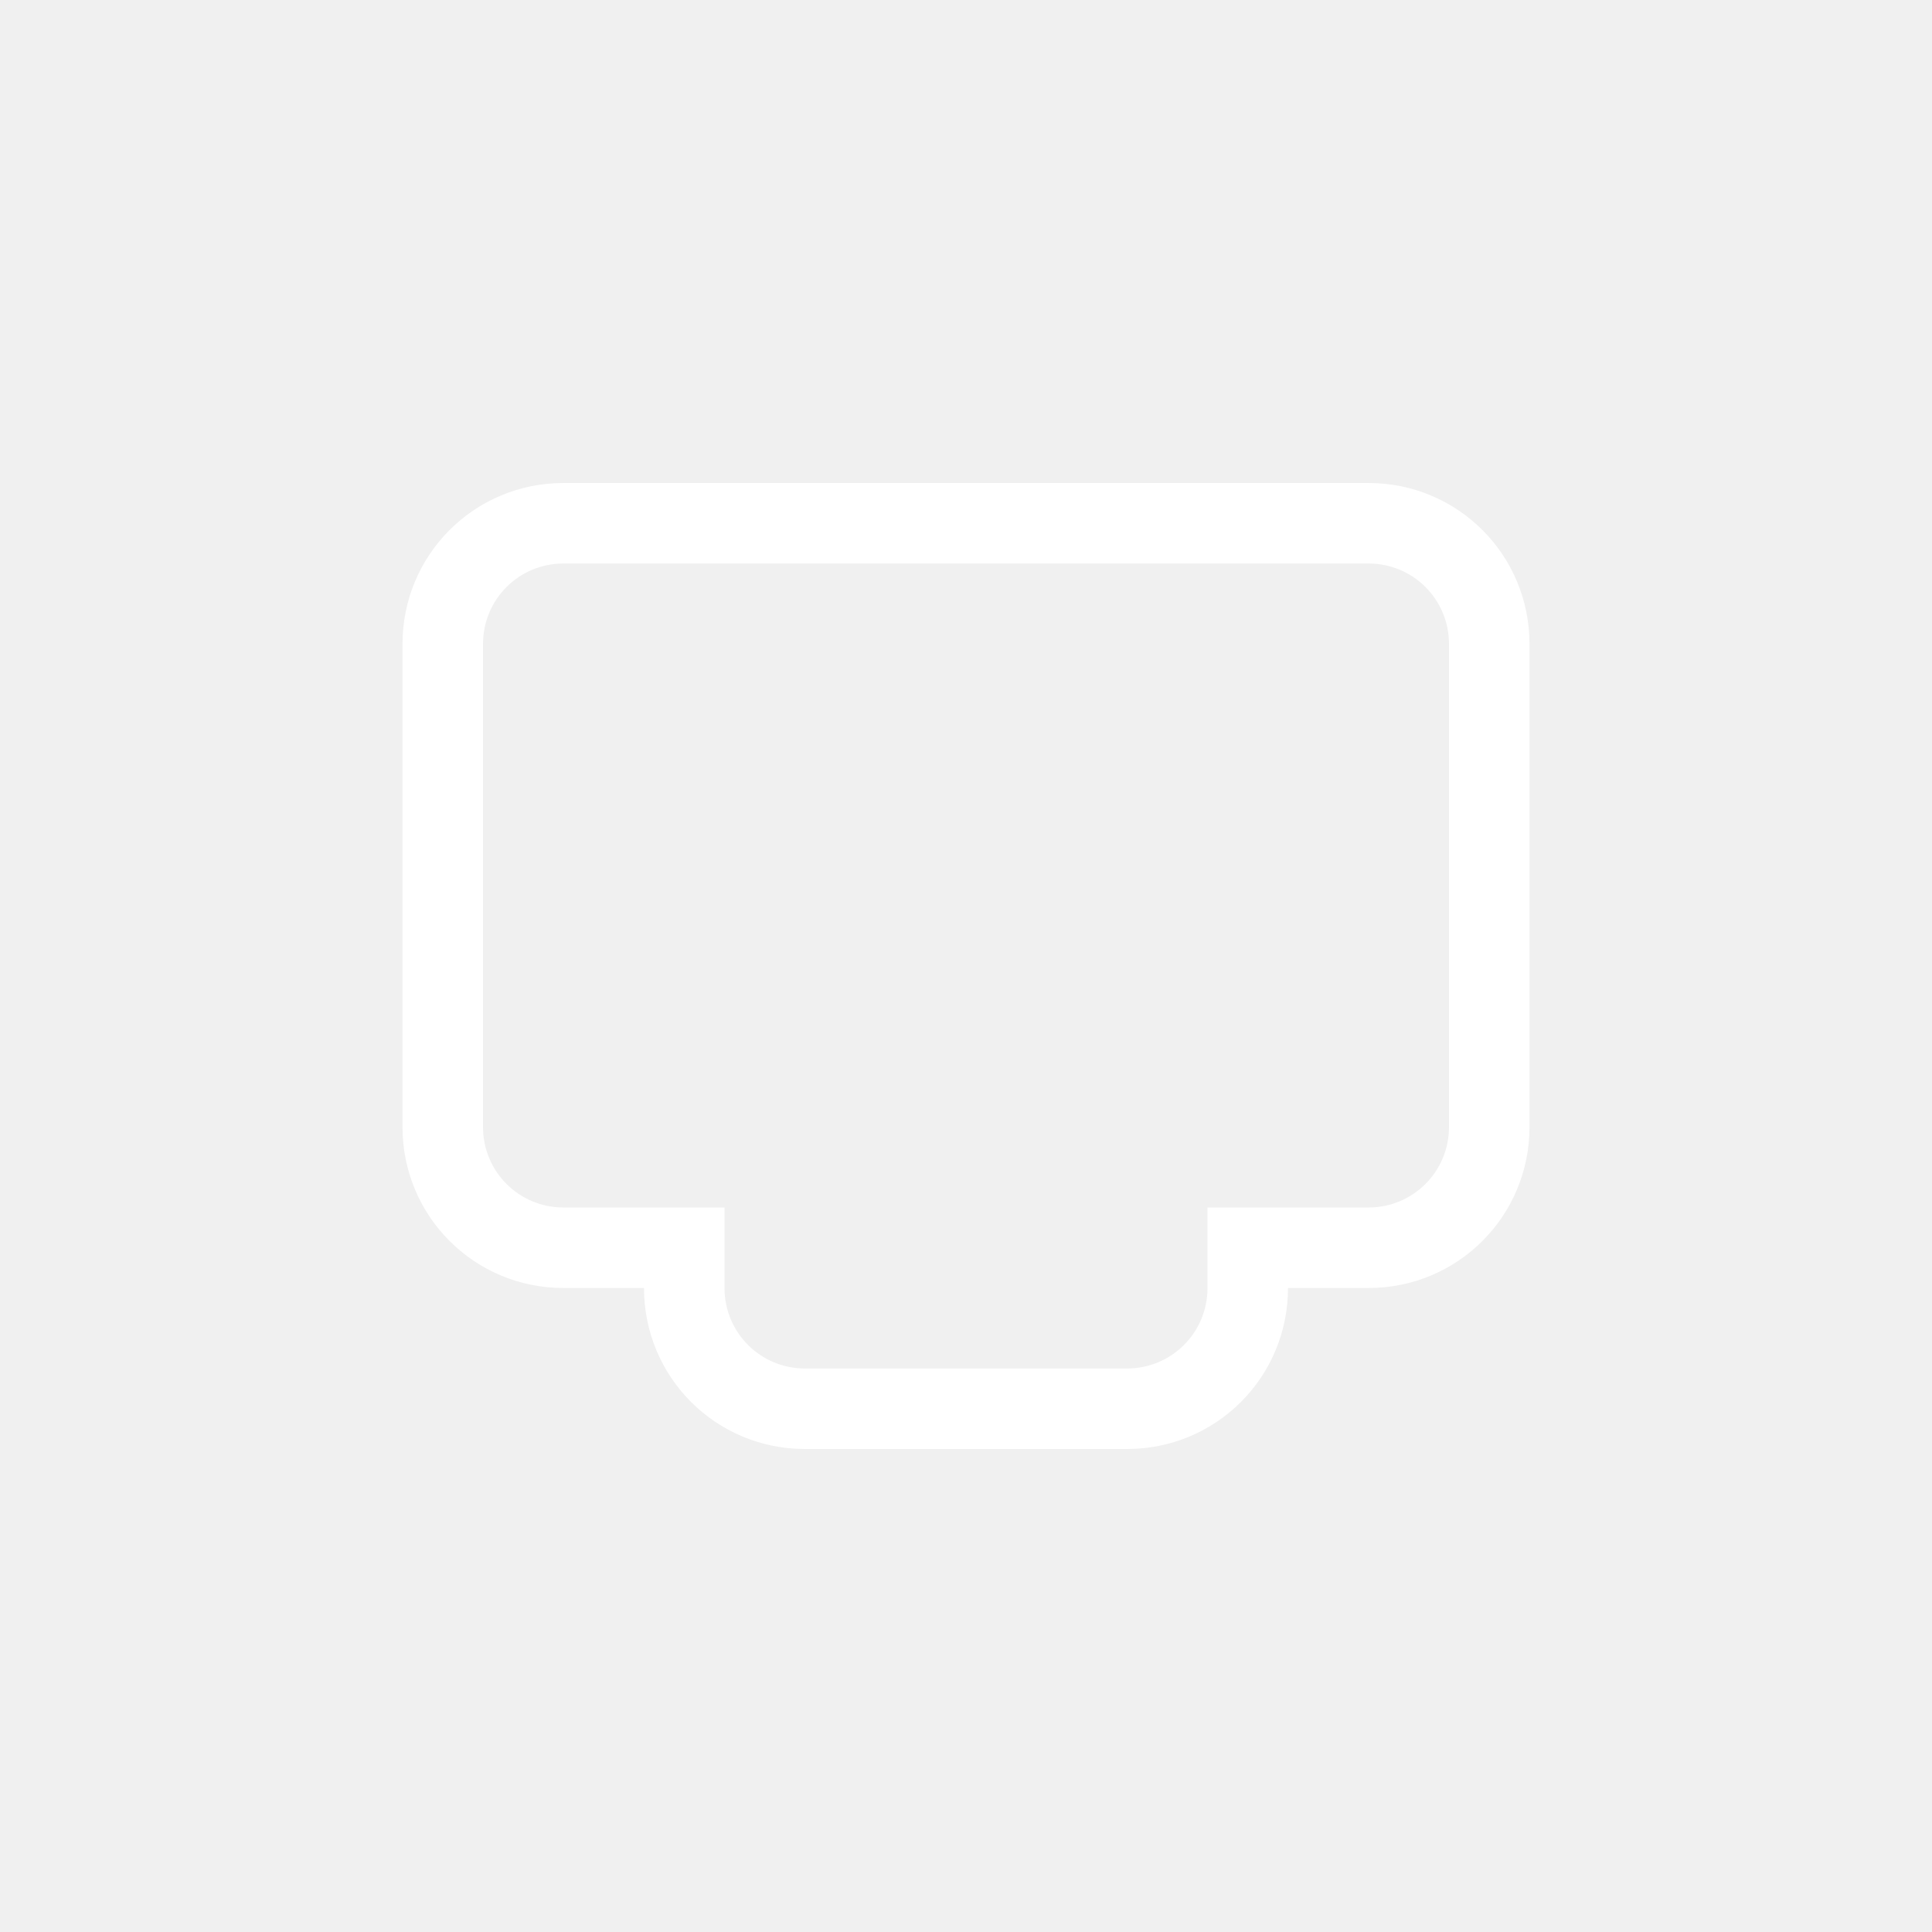
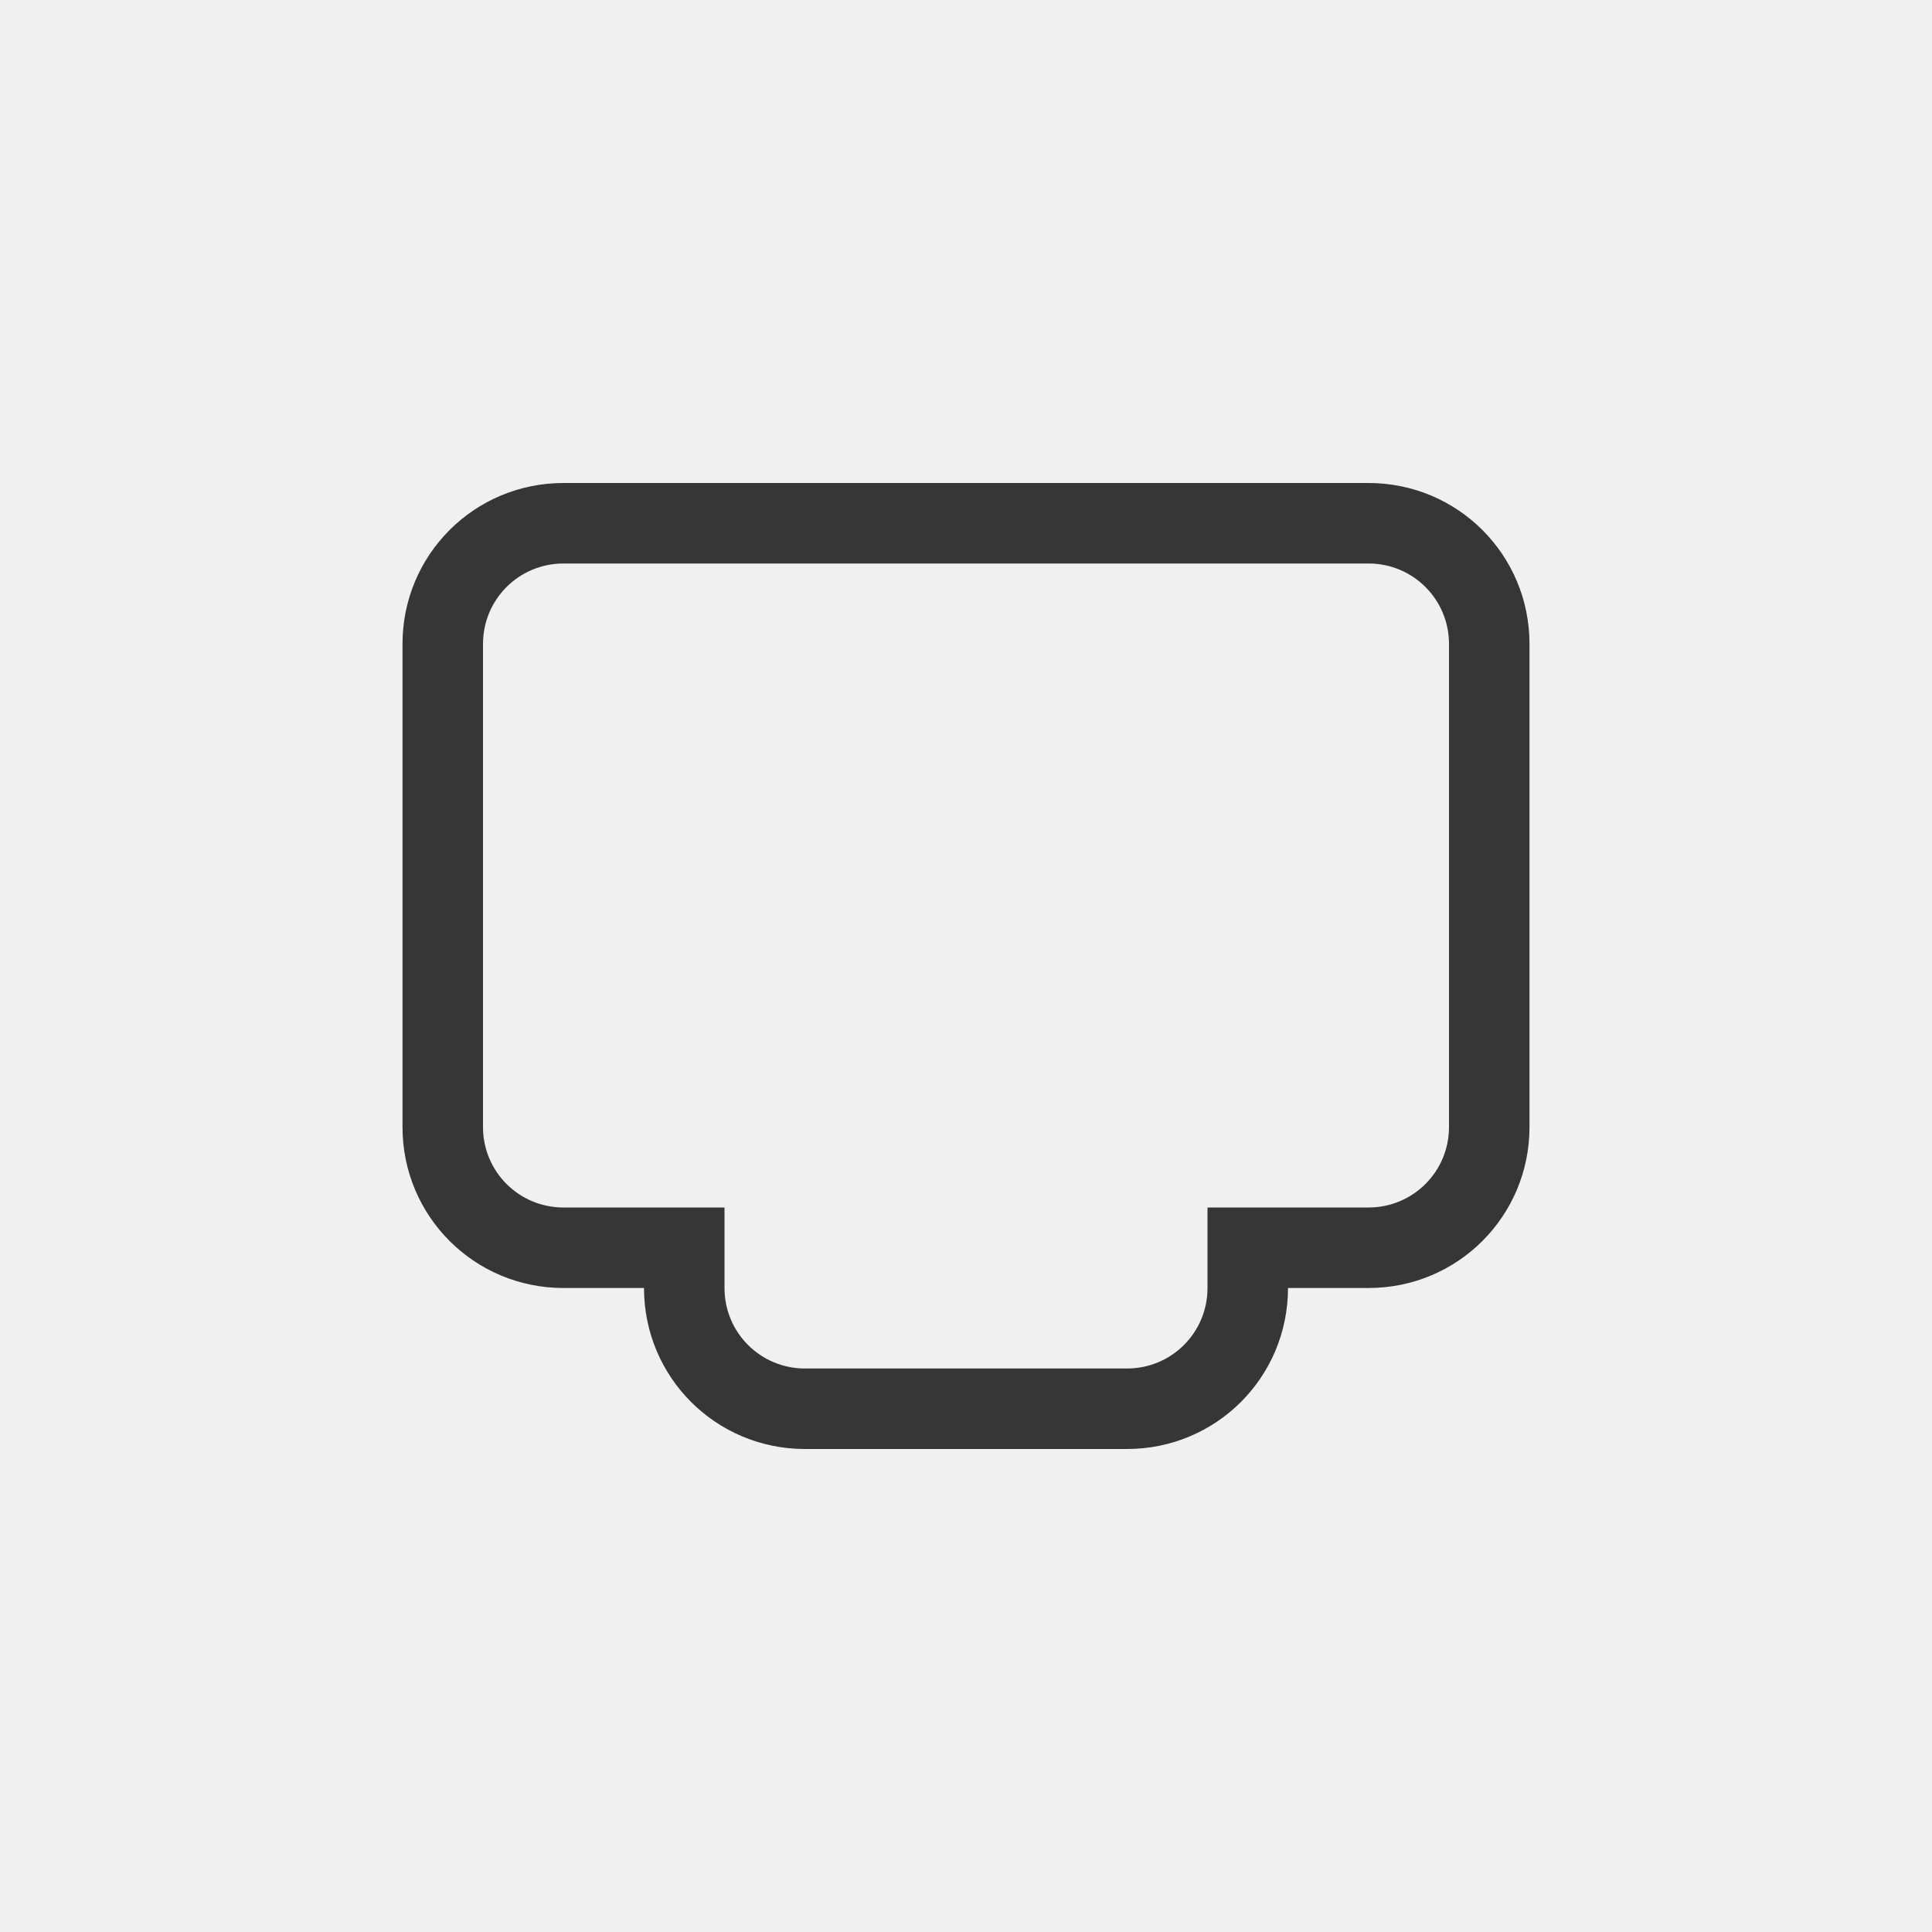
<svg xmlns="http://www.w3.org/2000/svg" width="24" height="24" version="1.1">
-   <path d="m7 6c-1.108 0-2 0.892-2 2v6c0 1.108 0.892 2 2 2h1c0 1.108 0.892 2 2 2h4c1.108 0 2-0.892 2-2h1c1.108 0 2-0.892 2-2v-6c0-1.108-0.892-2-2-2zm0 1h10c0.554 0 1 0.446 1 1v6c0 0.554-0.446 1-1 1h-2v1c0 0.554-0.446 1-1 1h-4c-0.554 0-1-0.446-1-1v-1h-2c-0.554 0-1-0.446-1-1v-6c0-0.554 0.446-1 1-1z" fill="#fff" stroke-linecap="round" stroke-linejoin="round" stroke-width="1.002" />
+   <path d="m7 6c-1.108 0-2 0.892-2 2v6c0 1.108 0.892 2 2 2h1c0 1.108 0.892 2 2 2h4c1.108 0 2-0.892 2-2h1c1.108 0 2-0.892 2-2v-6c0-1.108-0.892-2-2-2zm0 1h10c0.554 0 1 0.446 1 1v6c0 0.554-0.446 1-1 1h-2v1c0 0.554-0.446 1-1 1h-4c-0.554 0-1-0.446-1-1v-1h-2c-0.554 0-1-0.446-1-1v-6c0-0.554 0.446-1 1-1z" fill="#363636" />
</svg>
